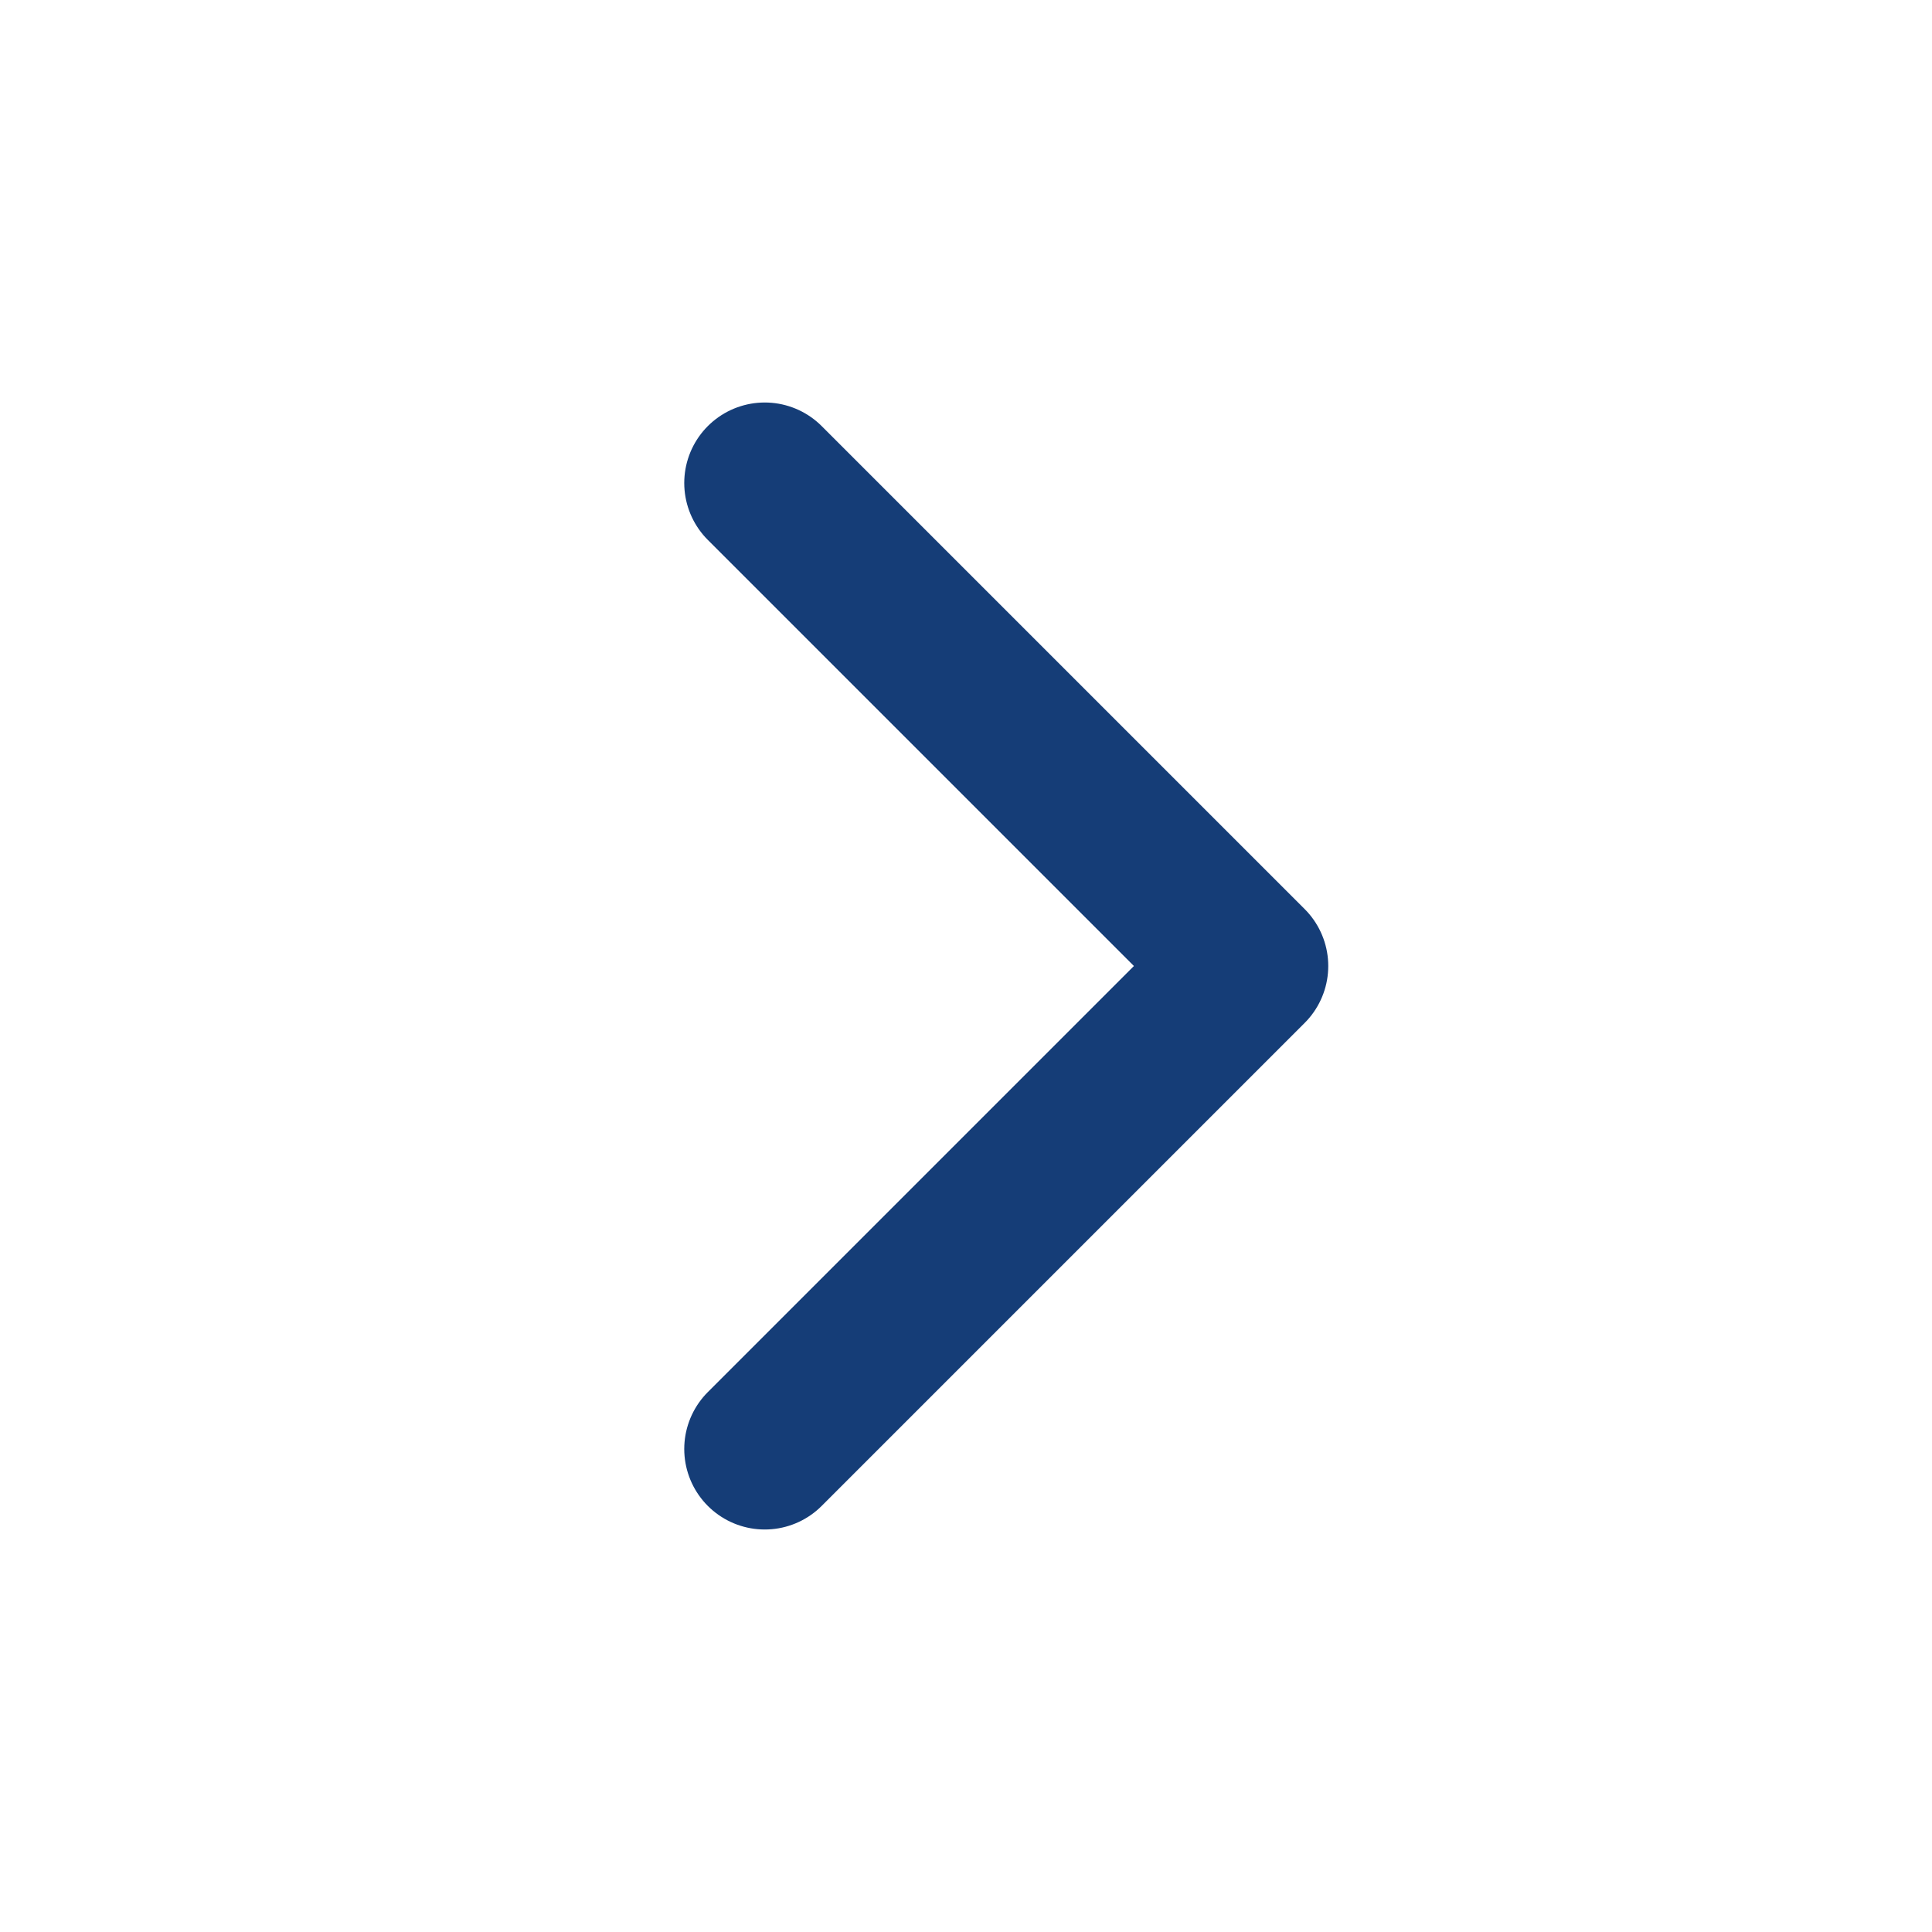
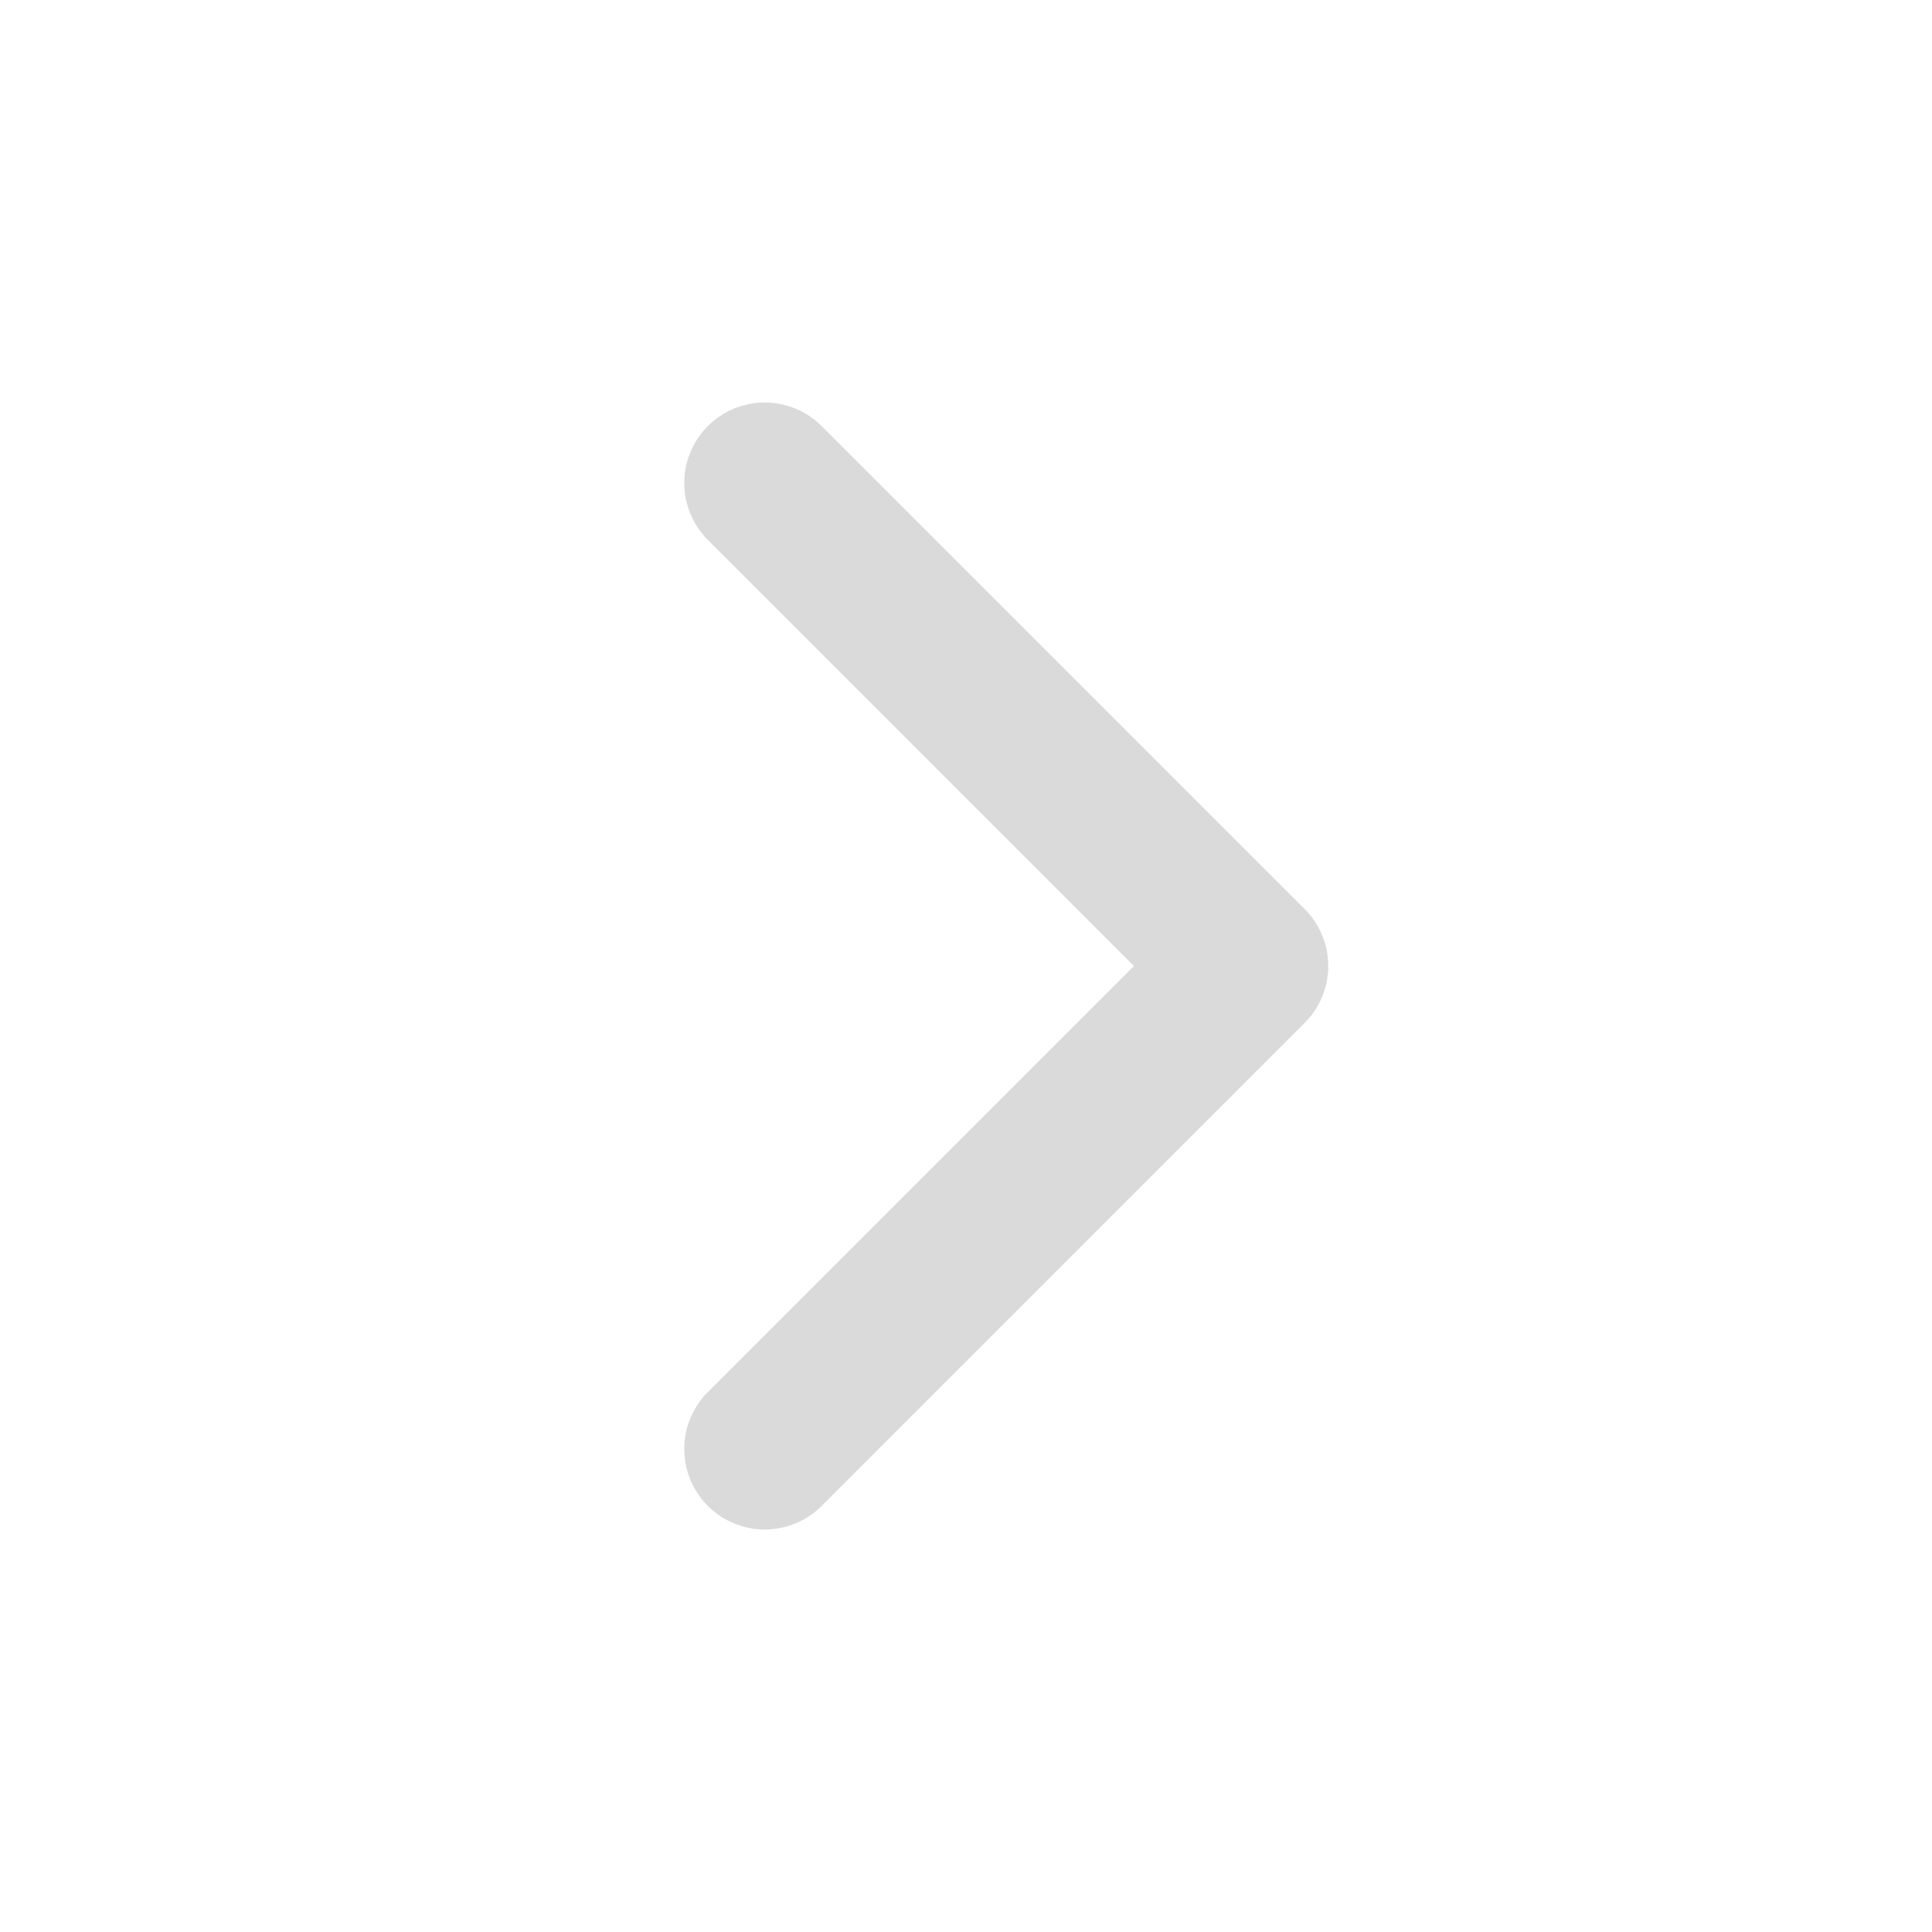
<svg xmlns="http://www.w3.org/2000/svg" width="24" height="24" viewBox="0 0 48 48" fill="none">
-   <path d="M19 12L31 24L19 36" stroke="#153d77" stroke-width="4" stroke-linecap="round" stroke-linejoin="round" />
+   <path d="M19 12L31 24L19 36" stroke="#dadada" stroke-width="4" stroke-linecap="round" stroke-linejoin="round" />
</svg>
